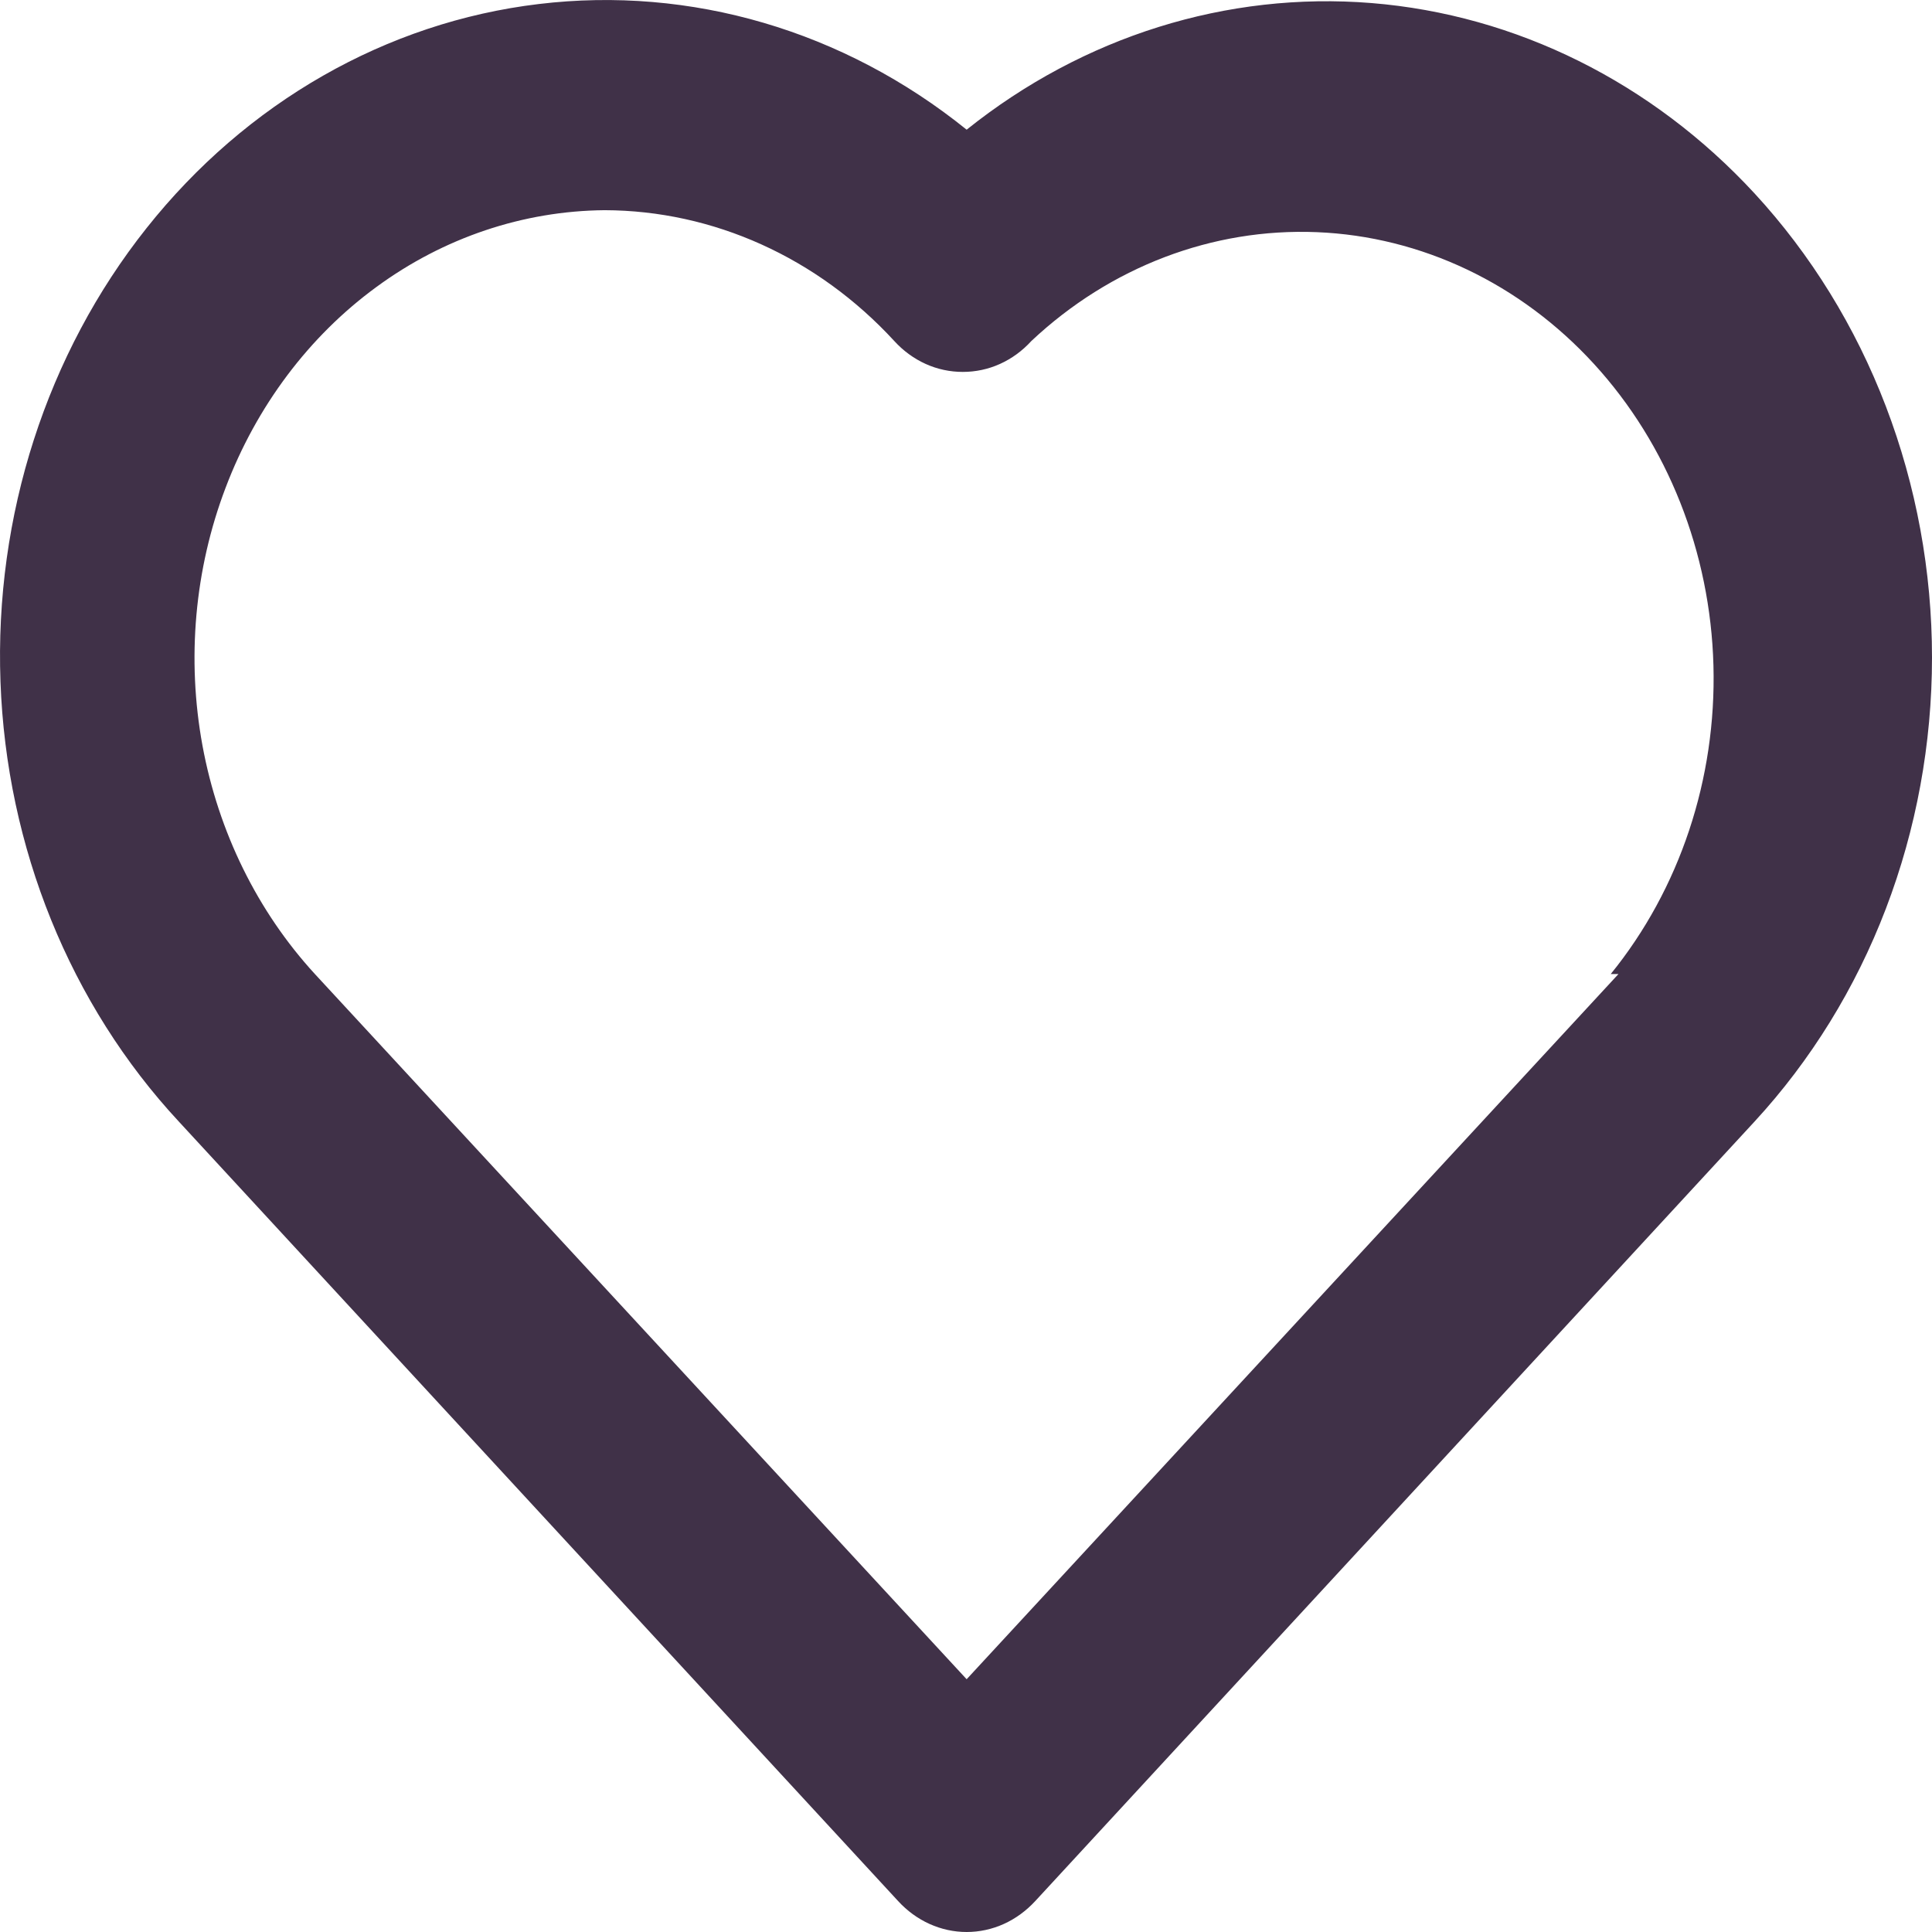
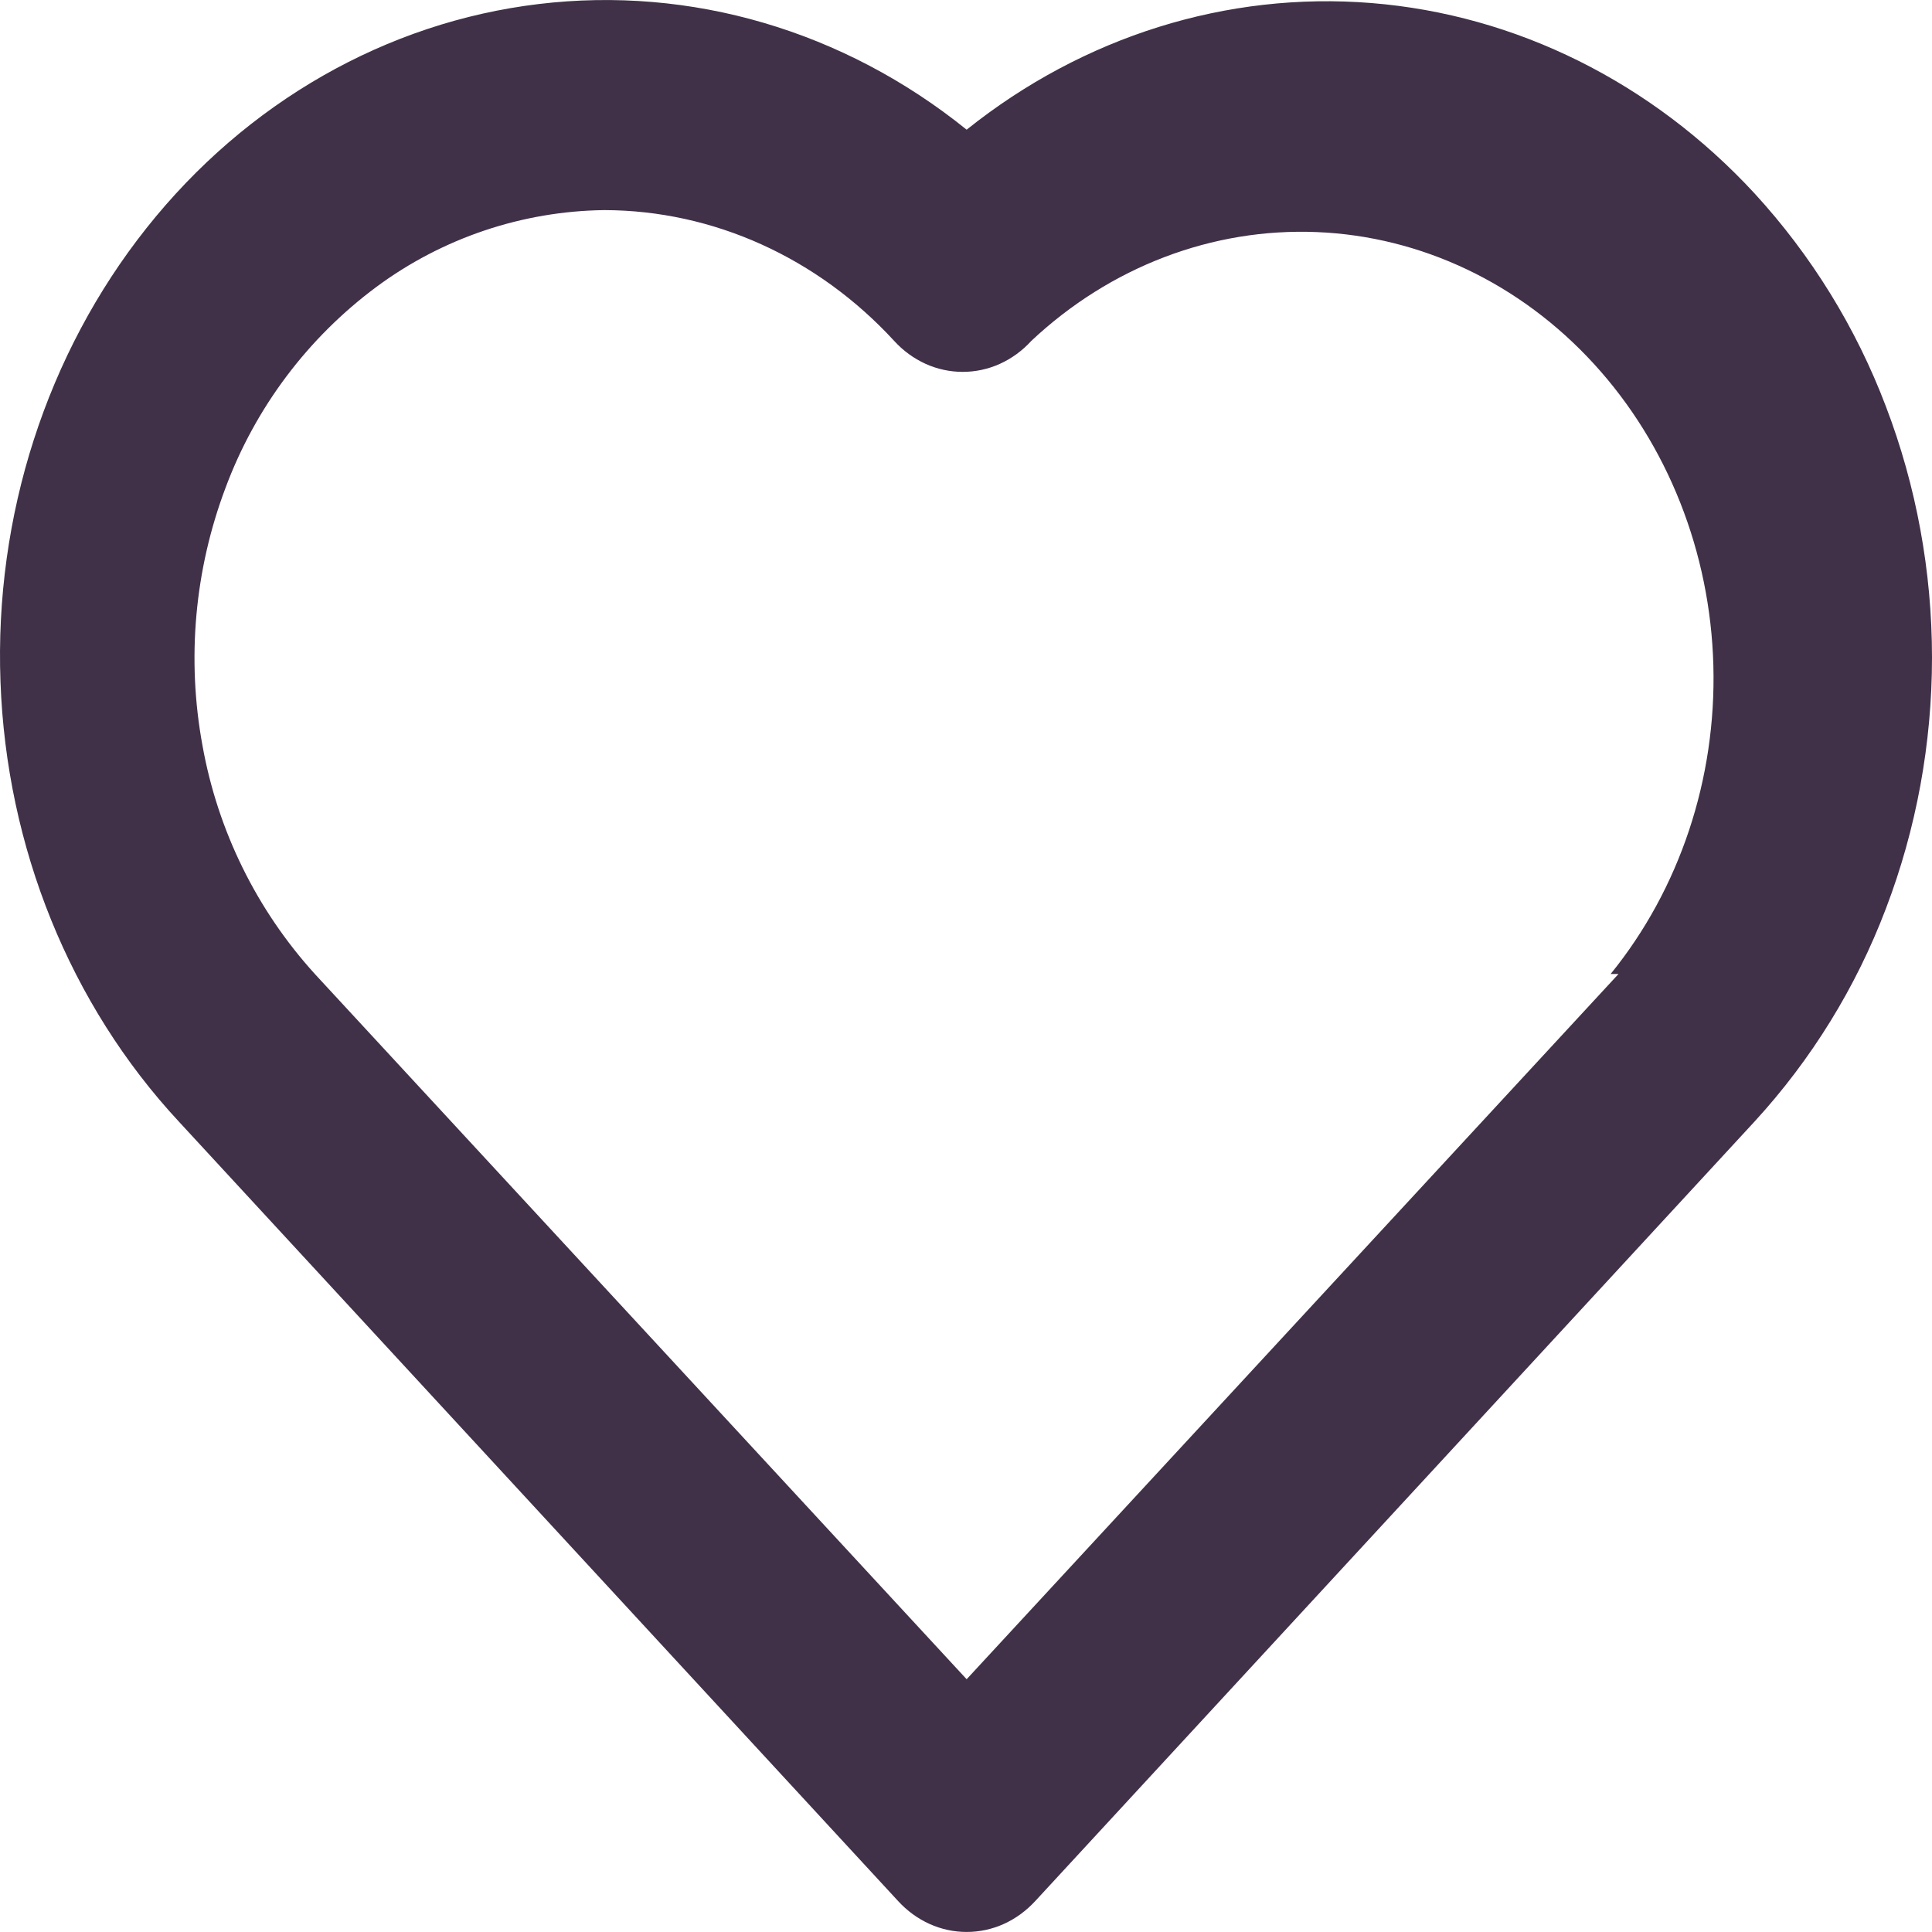
- <svg xmlns="http://www.w3.org/2000/svg" width="24" height="24" viewBox="0 0 24 24" fill="none">
-   <path d="M21.796 2.403C20.522 1.023 18.834 0.184 17.038 0.038C15.242 -0.107 13.457 0.451 12.008 1.611C10.482 0.38 8.583 -0.177 6.693 0.05C4.802 0.276 3.061 1.271 1.821 2.833C0.58 4.395 -0.069 6.409 0.006 8.468C0.08 10.528 0.872 12.48 2.221 13.932L11.157 23.616C11.268 23.737 11.401 23.834 11.547 23.9C11.693 23.966 11.85 24 12.008 24C12.167 24 12.324 23.966 12.47 23.9C12.616 23.834 12.748 23.737 12.86 23.616L21.796 13.932C22.494 13.175 23.049 12.277 23.427 11.288C23.805 10.299 24 9.238 24 8.168C24 7.097 23.805 6.037 23.427 5.048C23.049 4.059 22.494 3.16 21.796 2.403ZM20.105 12.1L12.008 20.86L3.912 12.1C3.199 11.323 2.713 10.336 2.515 9.261C2.318 8.187 2.417 7.073 2.802 6.06C3.186 5.046 3.838 4.178 4.676 3.565C5.513 2.951 6.5 2.62 7.511 2.611C8.861 2.615 10.155 3.199 11.109 4.236C11.22 4.358 11.353 4.455 11.499 4.521C11.645 4.587 11.802 4.62 11.96 4.62C12.119 4.62 12.276 4.587 12.422 4.521C12.568 4.455 12.701 4.358 12.812 4.236C13.794 3.314 15.062 2.831 16.359 2.884C17.657 2.937 18.888 3.523 19.802 4.522C20.717 5.522 21.247 6.86 21.285 8.267C21.323 9.674 20.867 11.044 20.009 12.1H20.105Z" fill="#403148" />
+ <svg xmlns="http://www.w3.org/2000/svg" width="24" height="24" fill="none">
+   <path d="M21.796 2.403c-1.274-1.38-2.962-2.22-4.758-2.365-1.796-.145-3.58.413-5.03 1.573C10.482.38 8.584-.177 6.693.05 4.803.276 3.06 1.27 1.82 2.833.58 4.395-.07 6.409.006 8.468c.074 2.06.866 4.012 2.215 5.464l8.936 9.684c.111.121.244.218.39.284a1.12 1.12 0 0 0 .923 0c.146-.066.278-.163.39-.284l8.936-9.684a8.226 8.226 0 0 0 1.631-2.644c.378-.99.573-2.05.573-3.12 0-1.07-.195-2.131-.573-3.12a8.226 8.226 0 0 0-1.631-2.645zM20.105 12.1l-8.097 8.76-8.096-8.76A5.722 5.722 0 0 1 2.515 9.26a5.997 5.997 0 0 1 .287-3.201 5.496 5.496 0 0 1 1.874-2.495A4.86 4.86 0 0 1 7.51 2.61c1.35.004 2.644.588 3.598 1.625a1.2 1.2 0 0 0 .39.285 1.12 1.12 0 0 0 .923 0 1.2 1.2 0 0 0 .39-.285c.982-.922 2.25-1.405 3.547-1.352 1.298.053 2.529.639 3.443 1.638.915 1 1.445 2.338 1.483 3.745.038 1.407-.418 2.777-1.276 3.833h.096z" fill="#403148" />
</svg>
